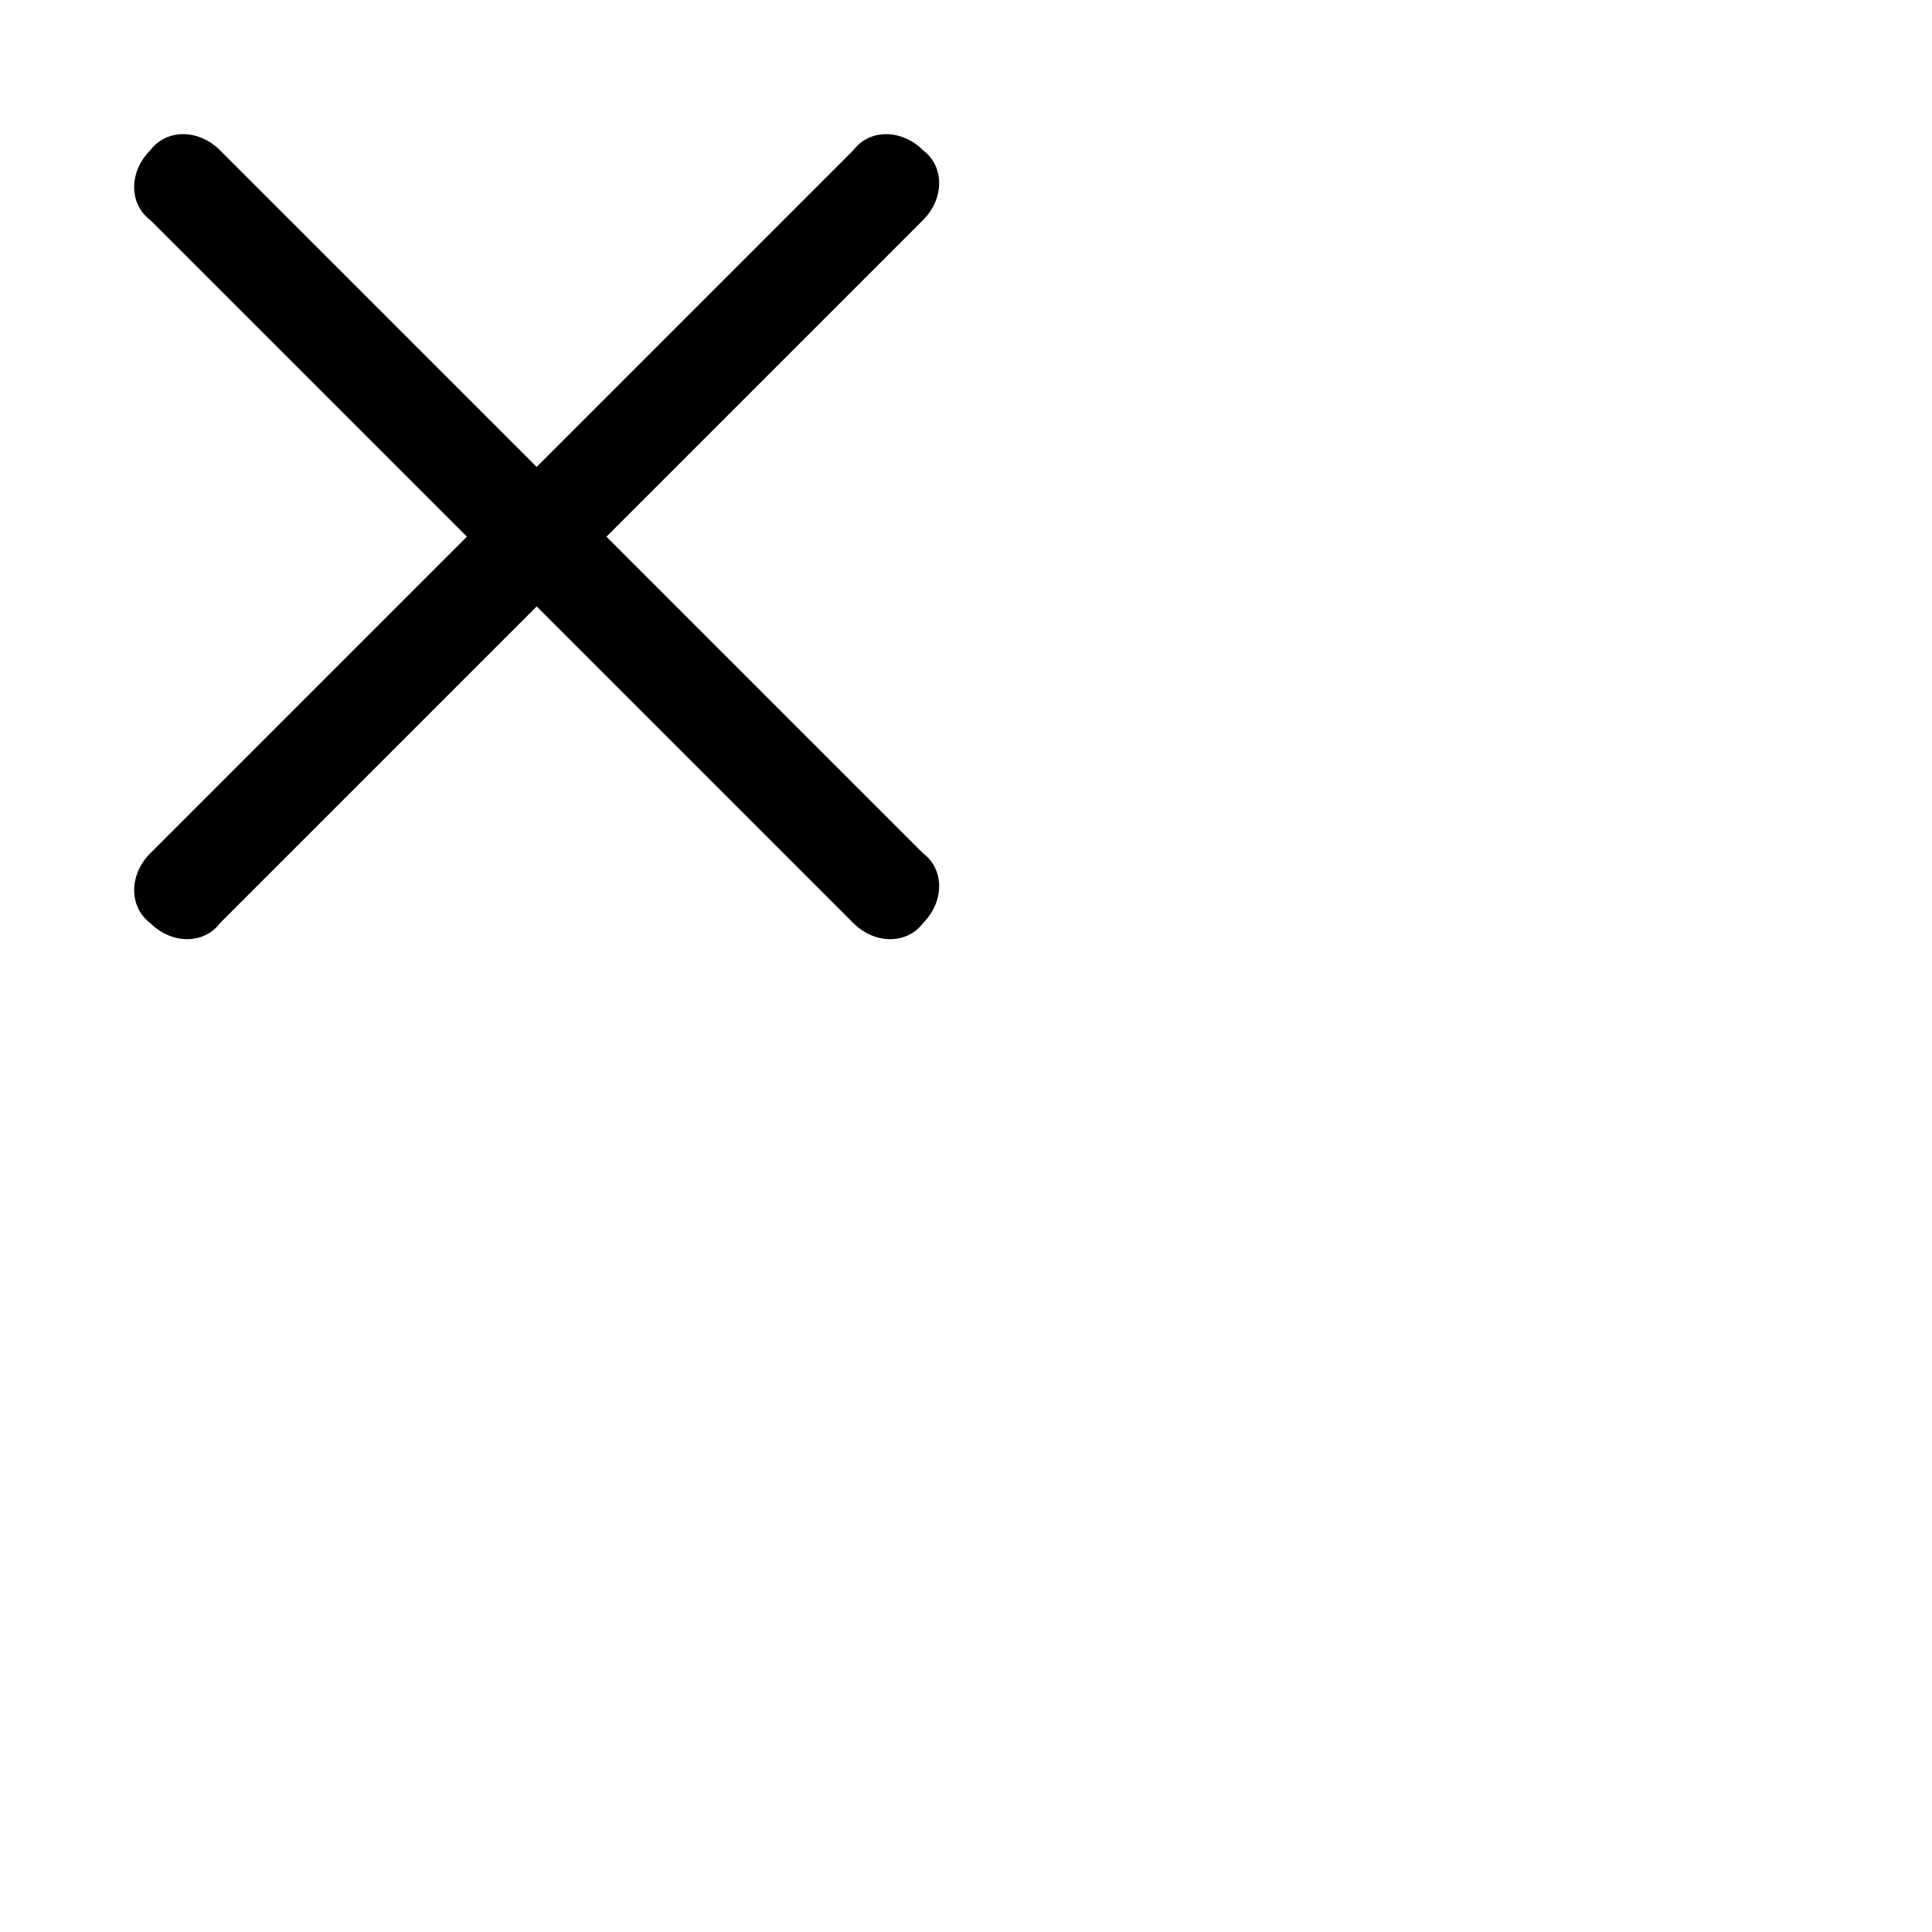
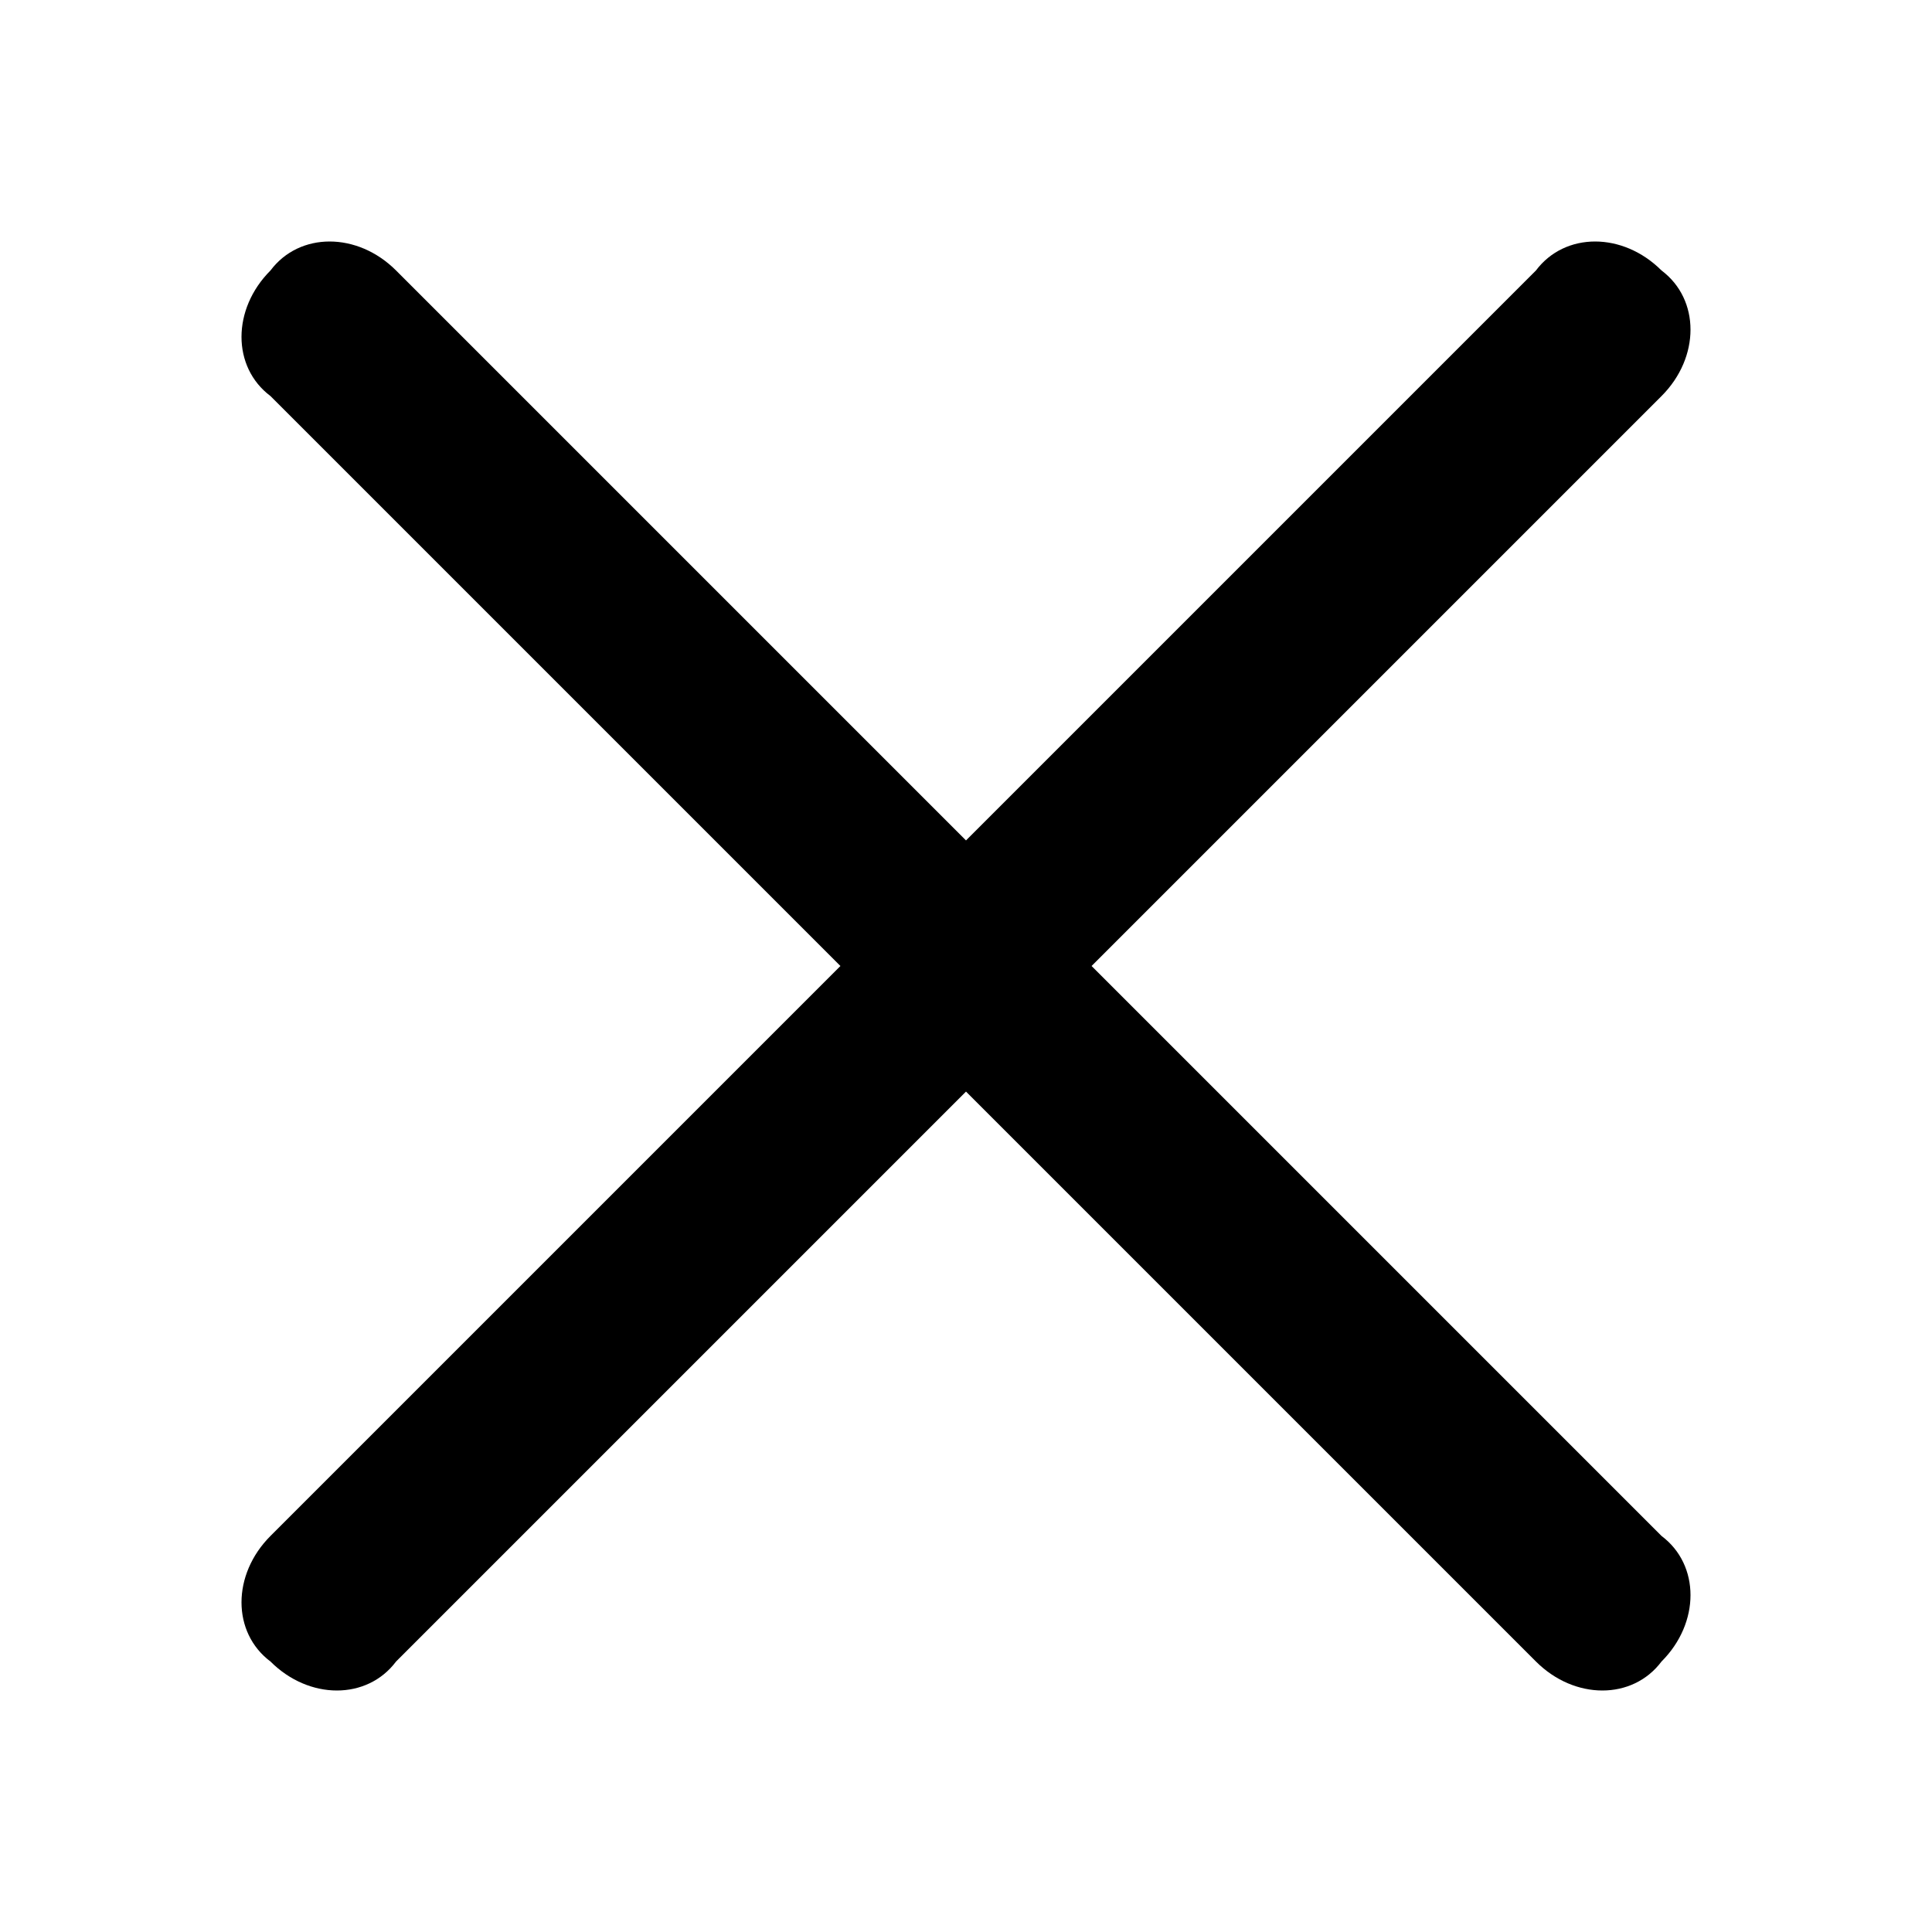
- <svg xmlns="http://www.w3.org/2000/svg" viewBox="0 0 36 36">
+ <svg xmlns="http://www.w3.org/2000/svg" viewBox="0 0 20 20">
  <path d="M 17.2 4.1 C 17.6 3.7 17.6 3.1 17.2 2.8 C 16.8 2.4 16.2 2.4 15.9 2.8 L 10 8.7 L 4.1 2.8 C 3.7 2.4 3.1 2.4 2.8 2.8 C 2.4 3.2 2.4 3.8 2.8 4.1 L 8.7 10 L 2.8 15.9 C 2.4 16.3 2.4 16.9 2.8 17.2 C 3.2 17.6 3.8 17.6 4.1 17.2 L 10 11.3 L 15.9 17.2 C 16.3 17.6 16.9 17.6 17.2 17.2 C 17.6 16.8 17.6 16.2 17.2 15.9 L 11.3 10 L 17.2 4.1 Z" fill="currentColor" />
</svg>
